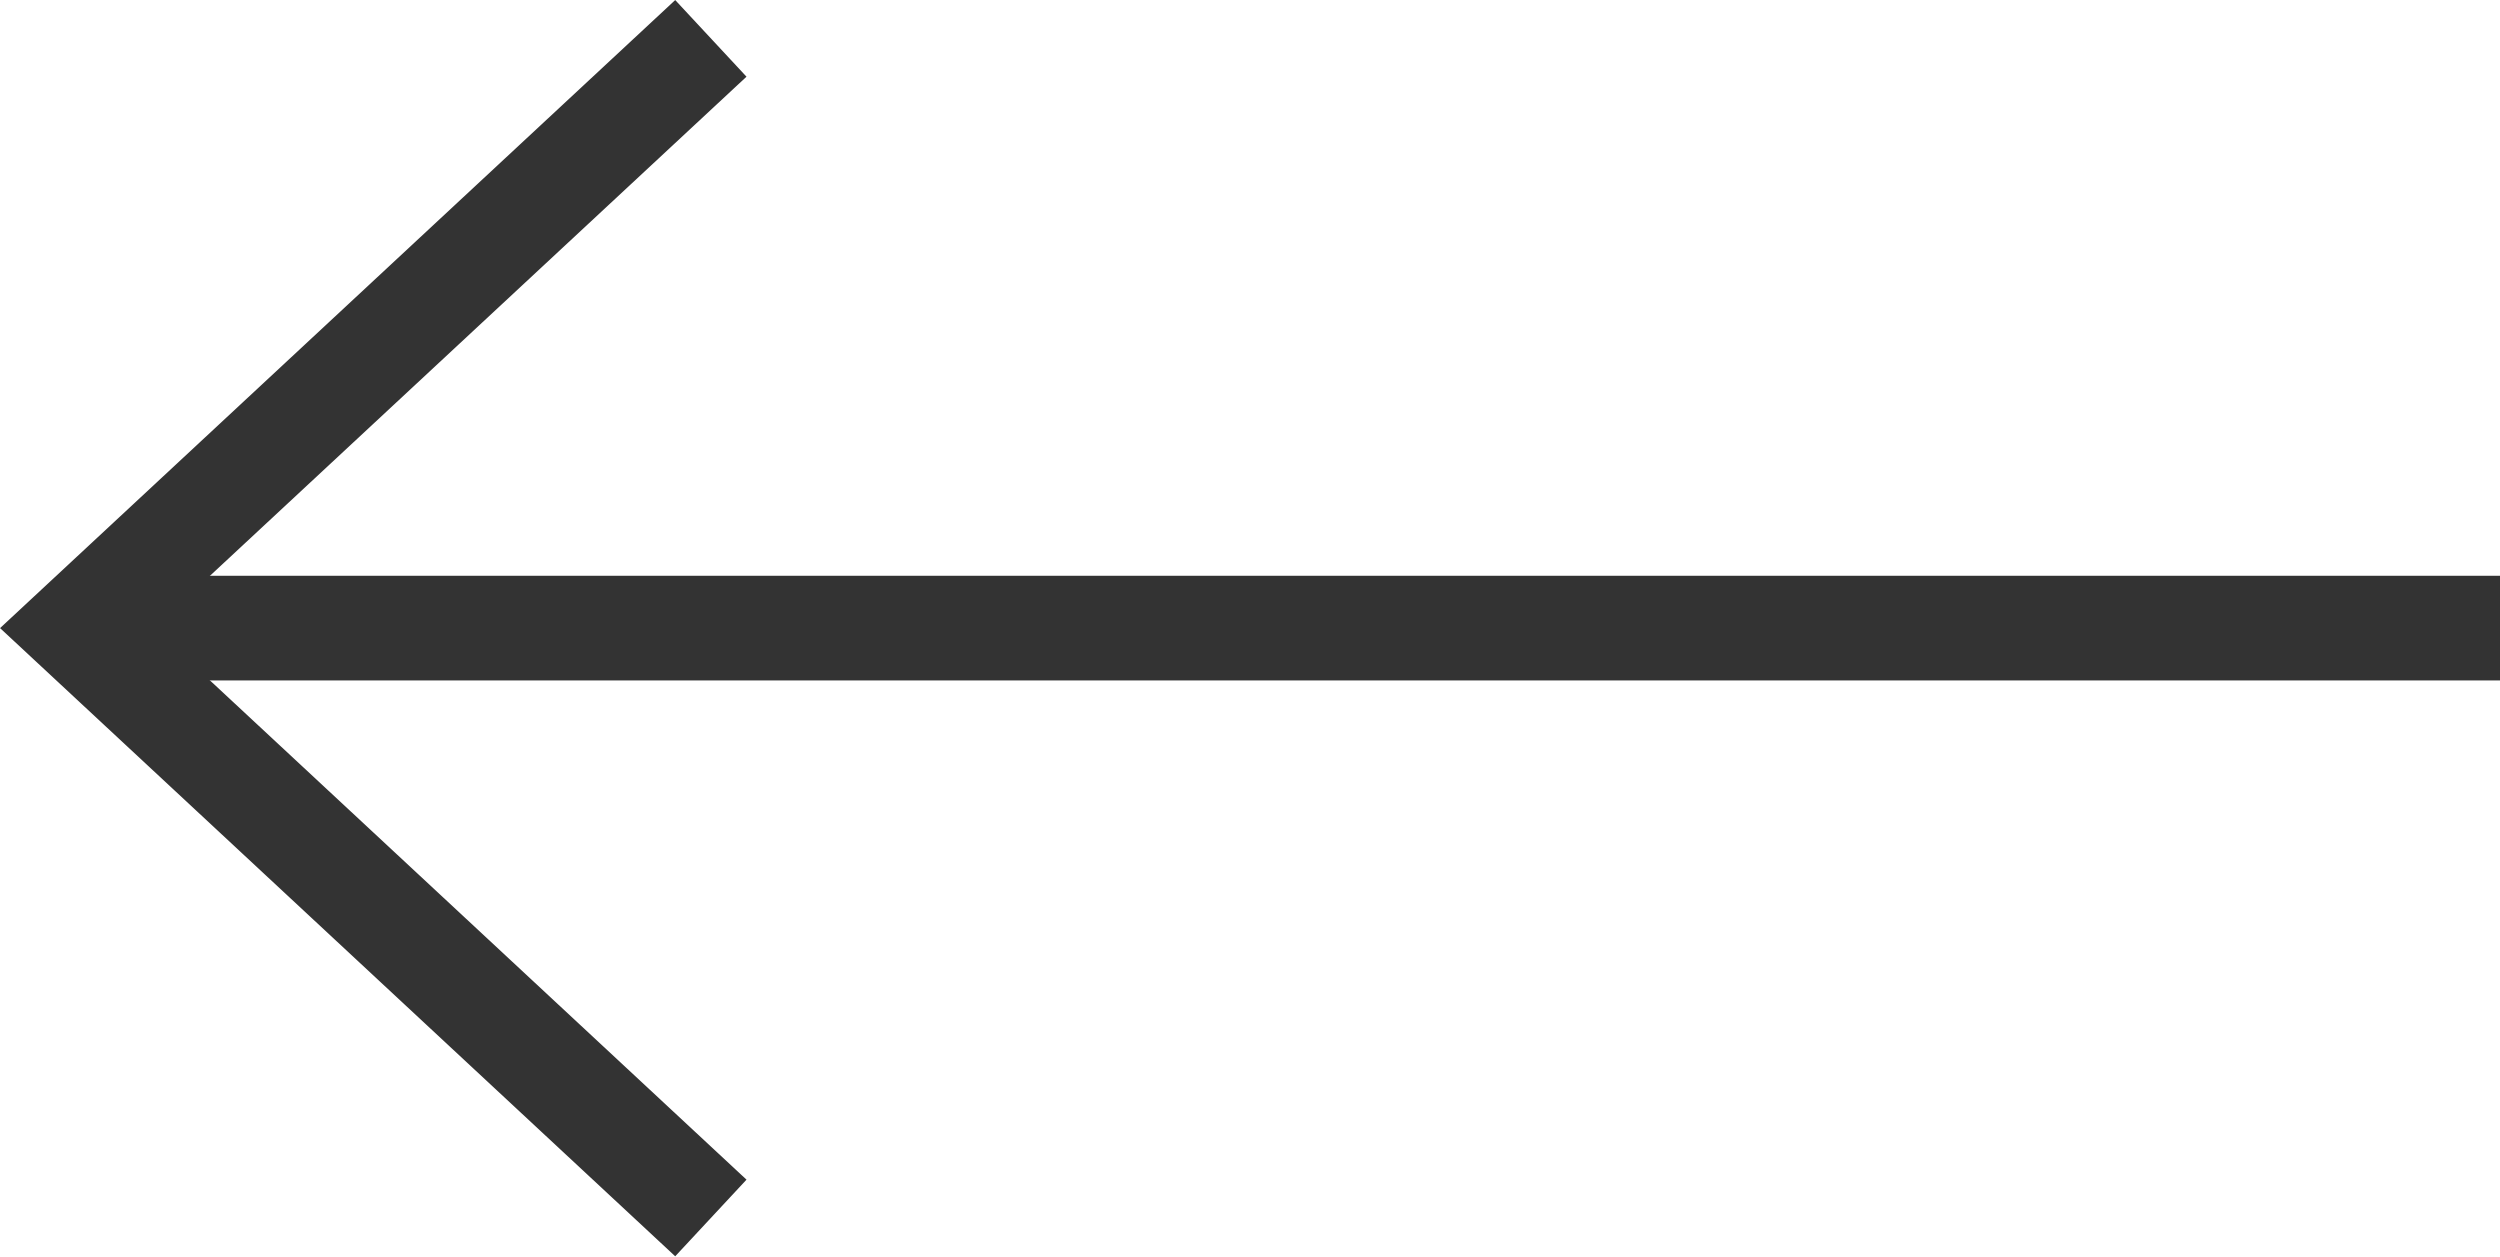
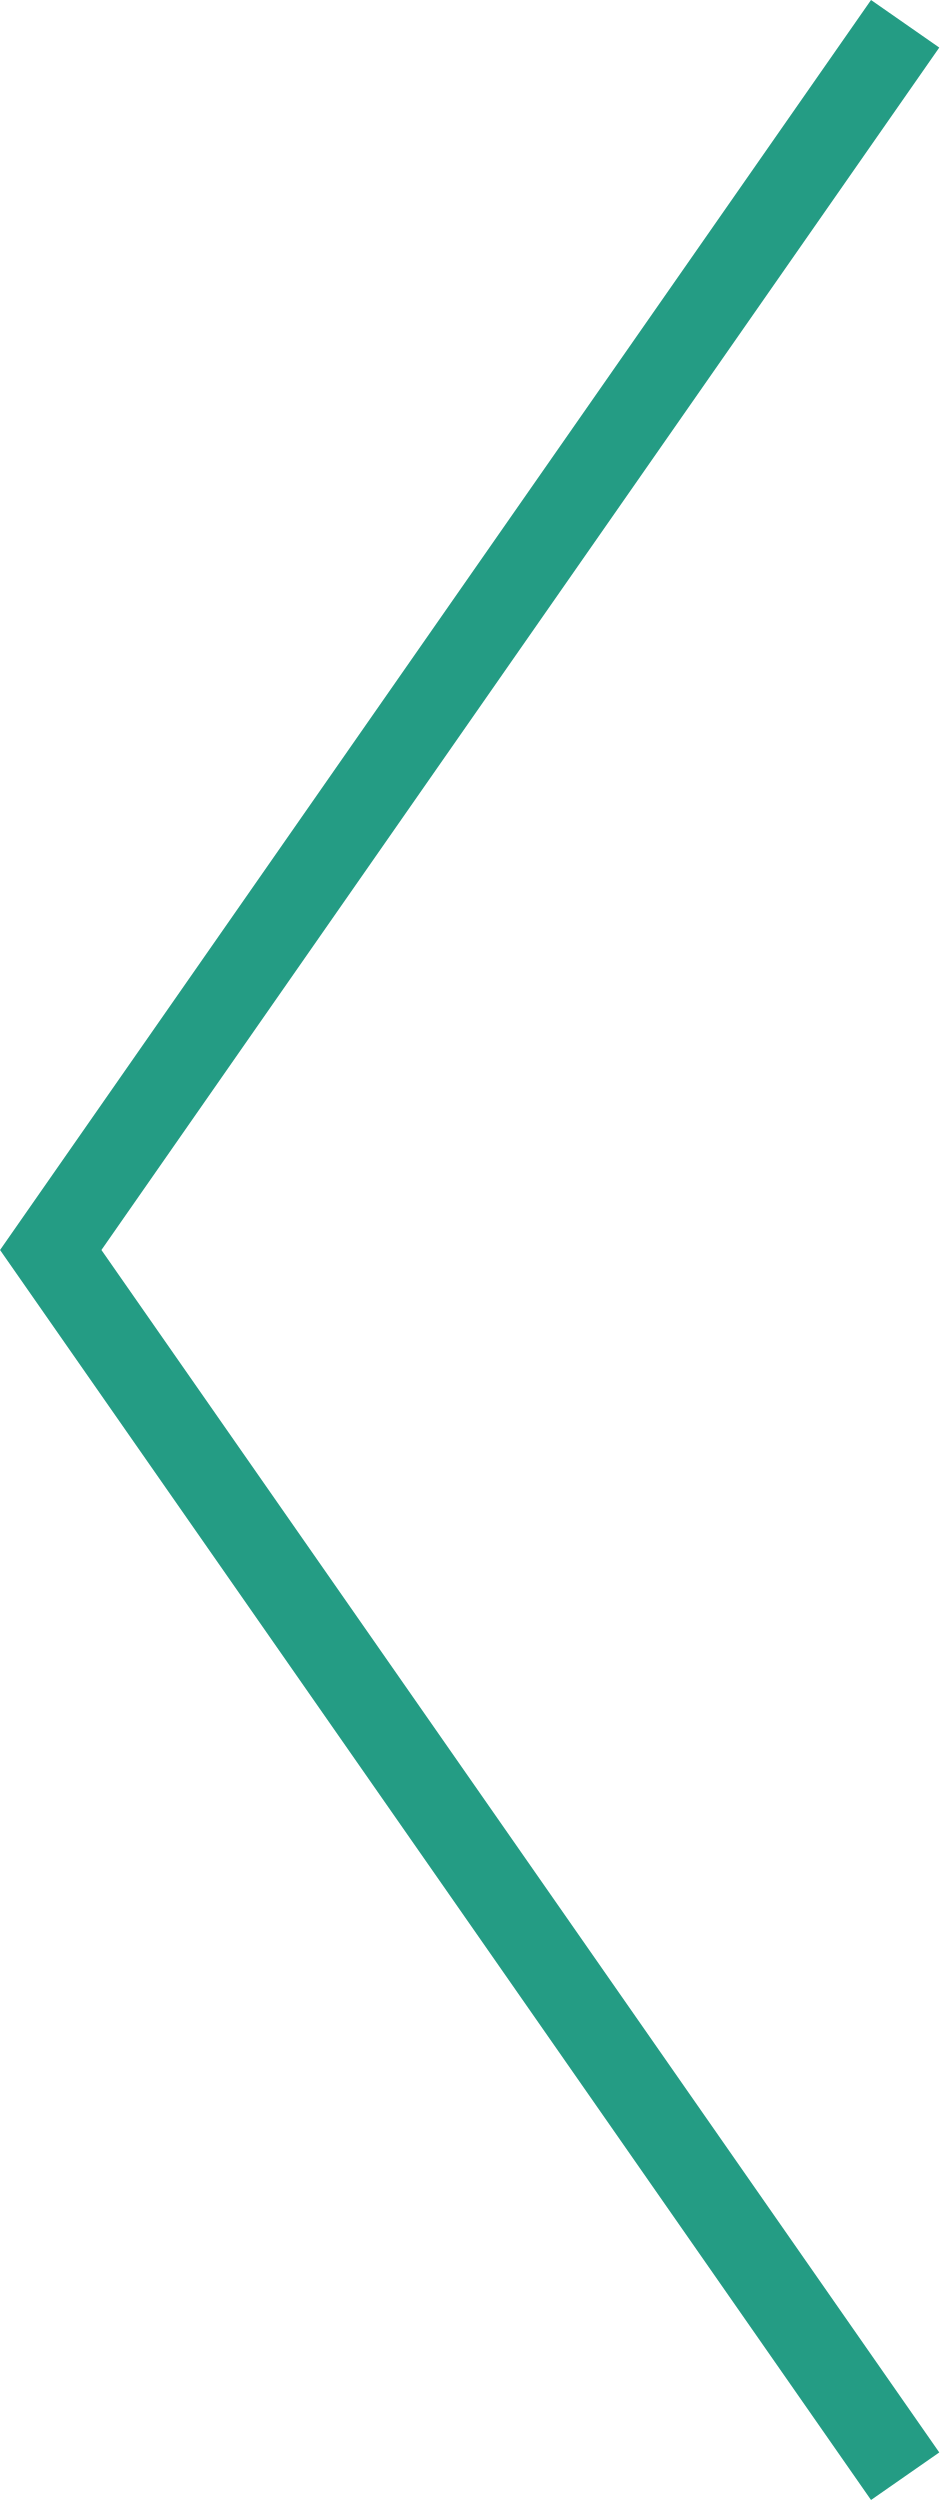
- <svg xmlns="http://www.w3.org/2000/svg" viewBox="0 0 17.915 9.002">
+ <svg xmlns="http://www.w3.org/2000/svg" viewBox="0 0 5.646 15.028">
  <defs>
-     <style>.cls-1{fill:none;stroke:#333;stroke-width:0.75px;}</style>
+     <style>.cls-1{fill:none;stroke:#249c84;stroke-miterlimit:10;stroke-width:0.5px;}</style>
  </defs>
  <g id="Layer_2" data-name="Layer 2">
-     <g id="Design">
-       <line class="cls-1" x1="17.915" y1="4.501" x2="0.55" y2="4.501" />
-       <polyline class="cls-1" points="5.094 8.728 0.551 4.501 5.094 0.275" />
+     <g id="artwork">
+       <polyline class="cls-1" points="5.441 14.885 2.873 11.199 0.305 7.514 2.873 3.828 5.441 0.143" />
    </g>
  </g>
</svg>
